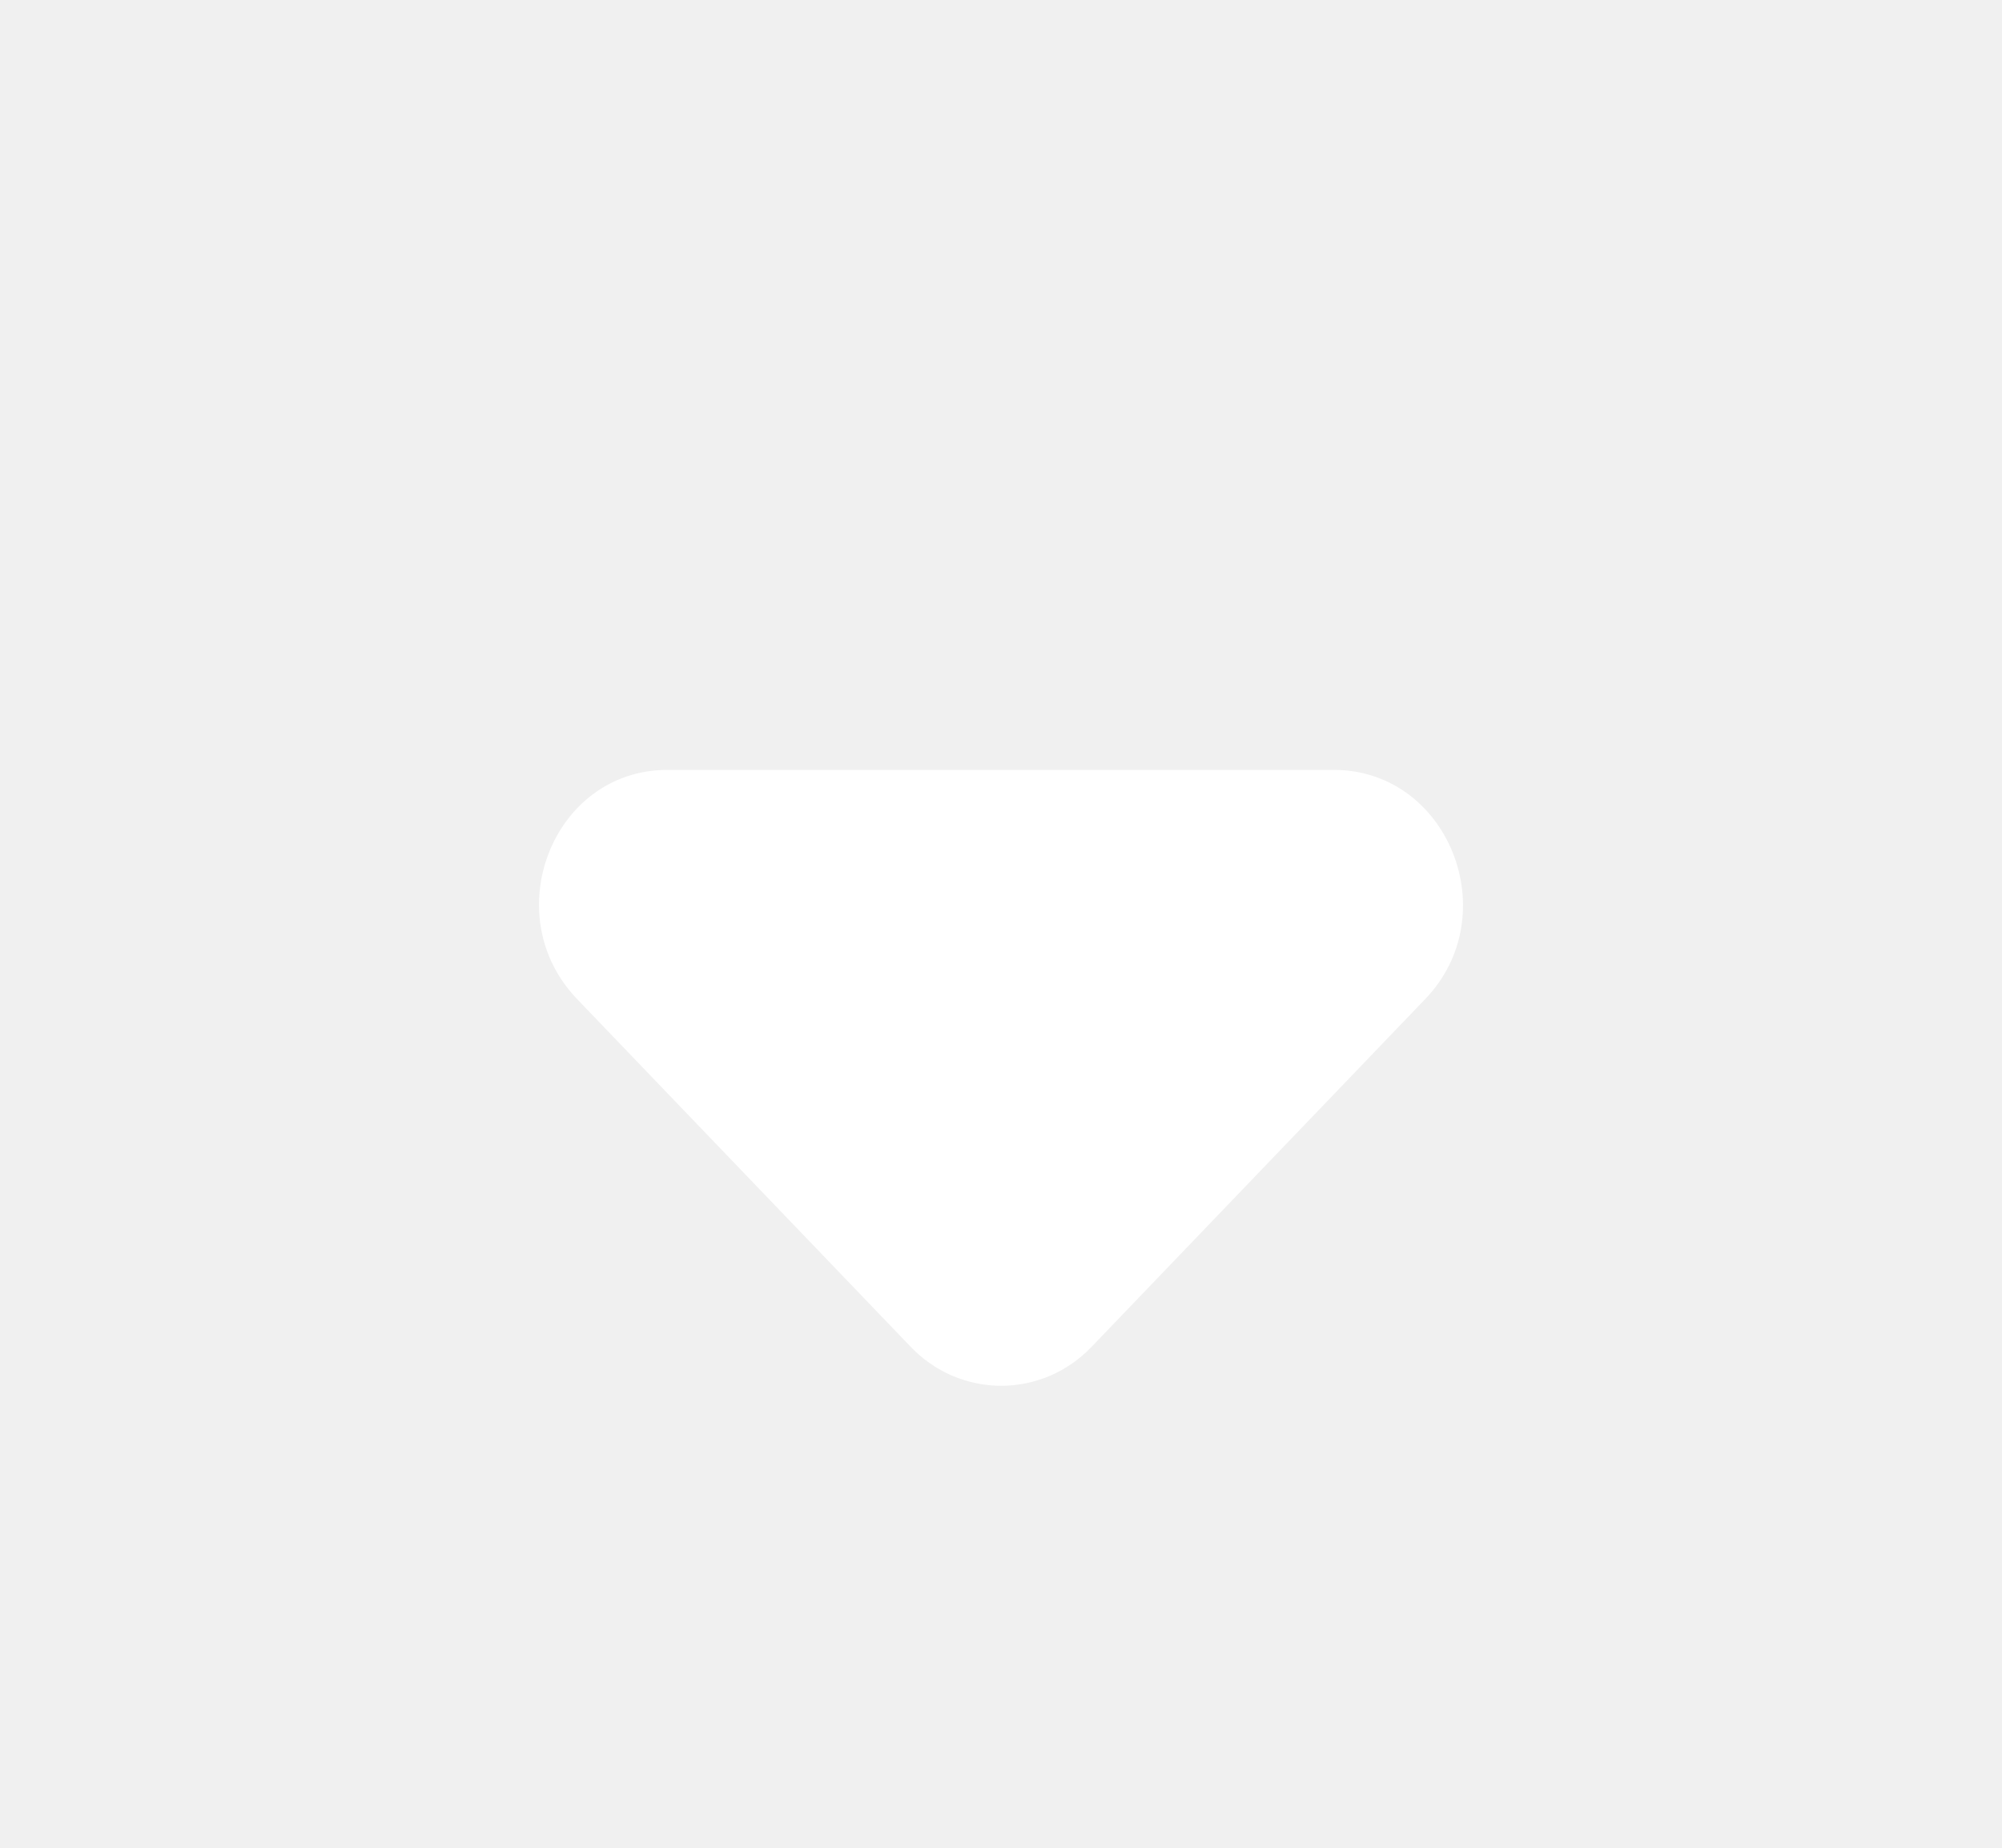
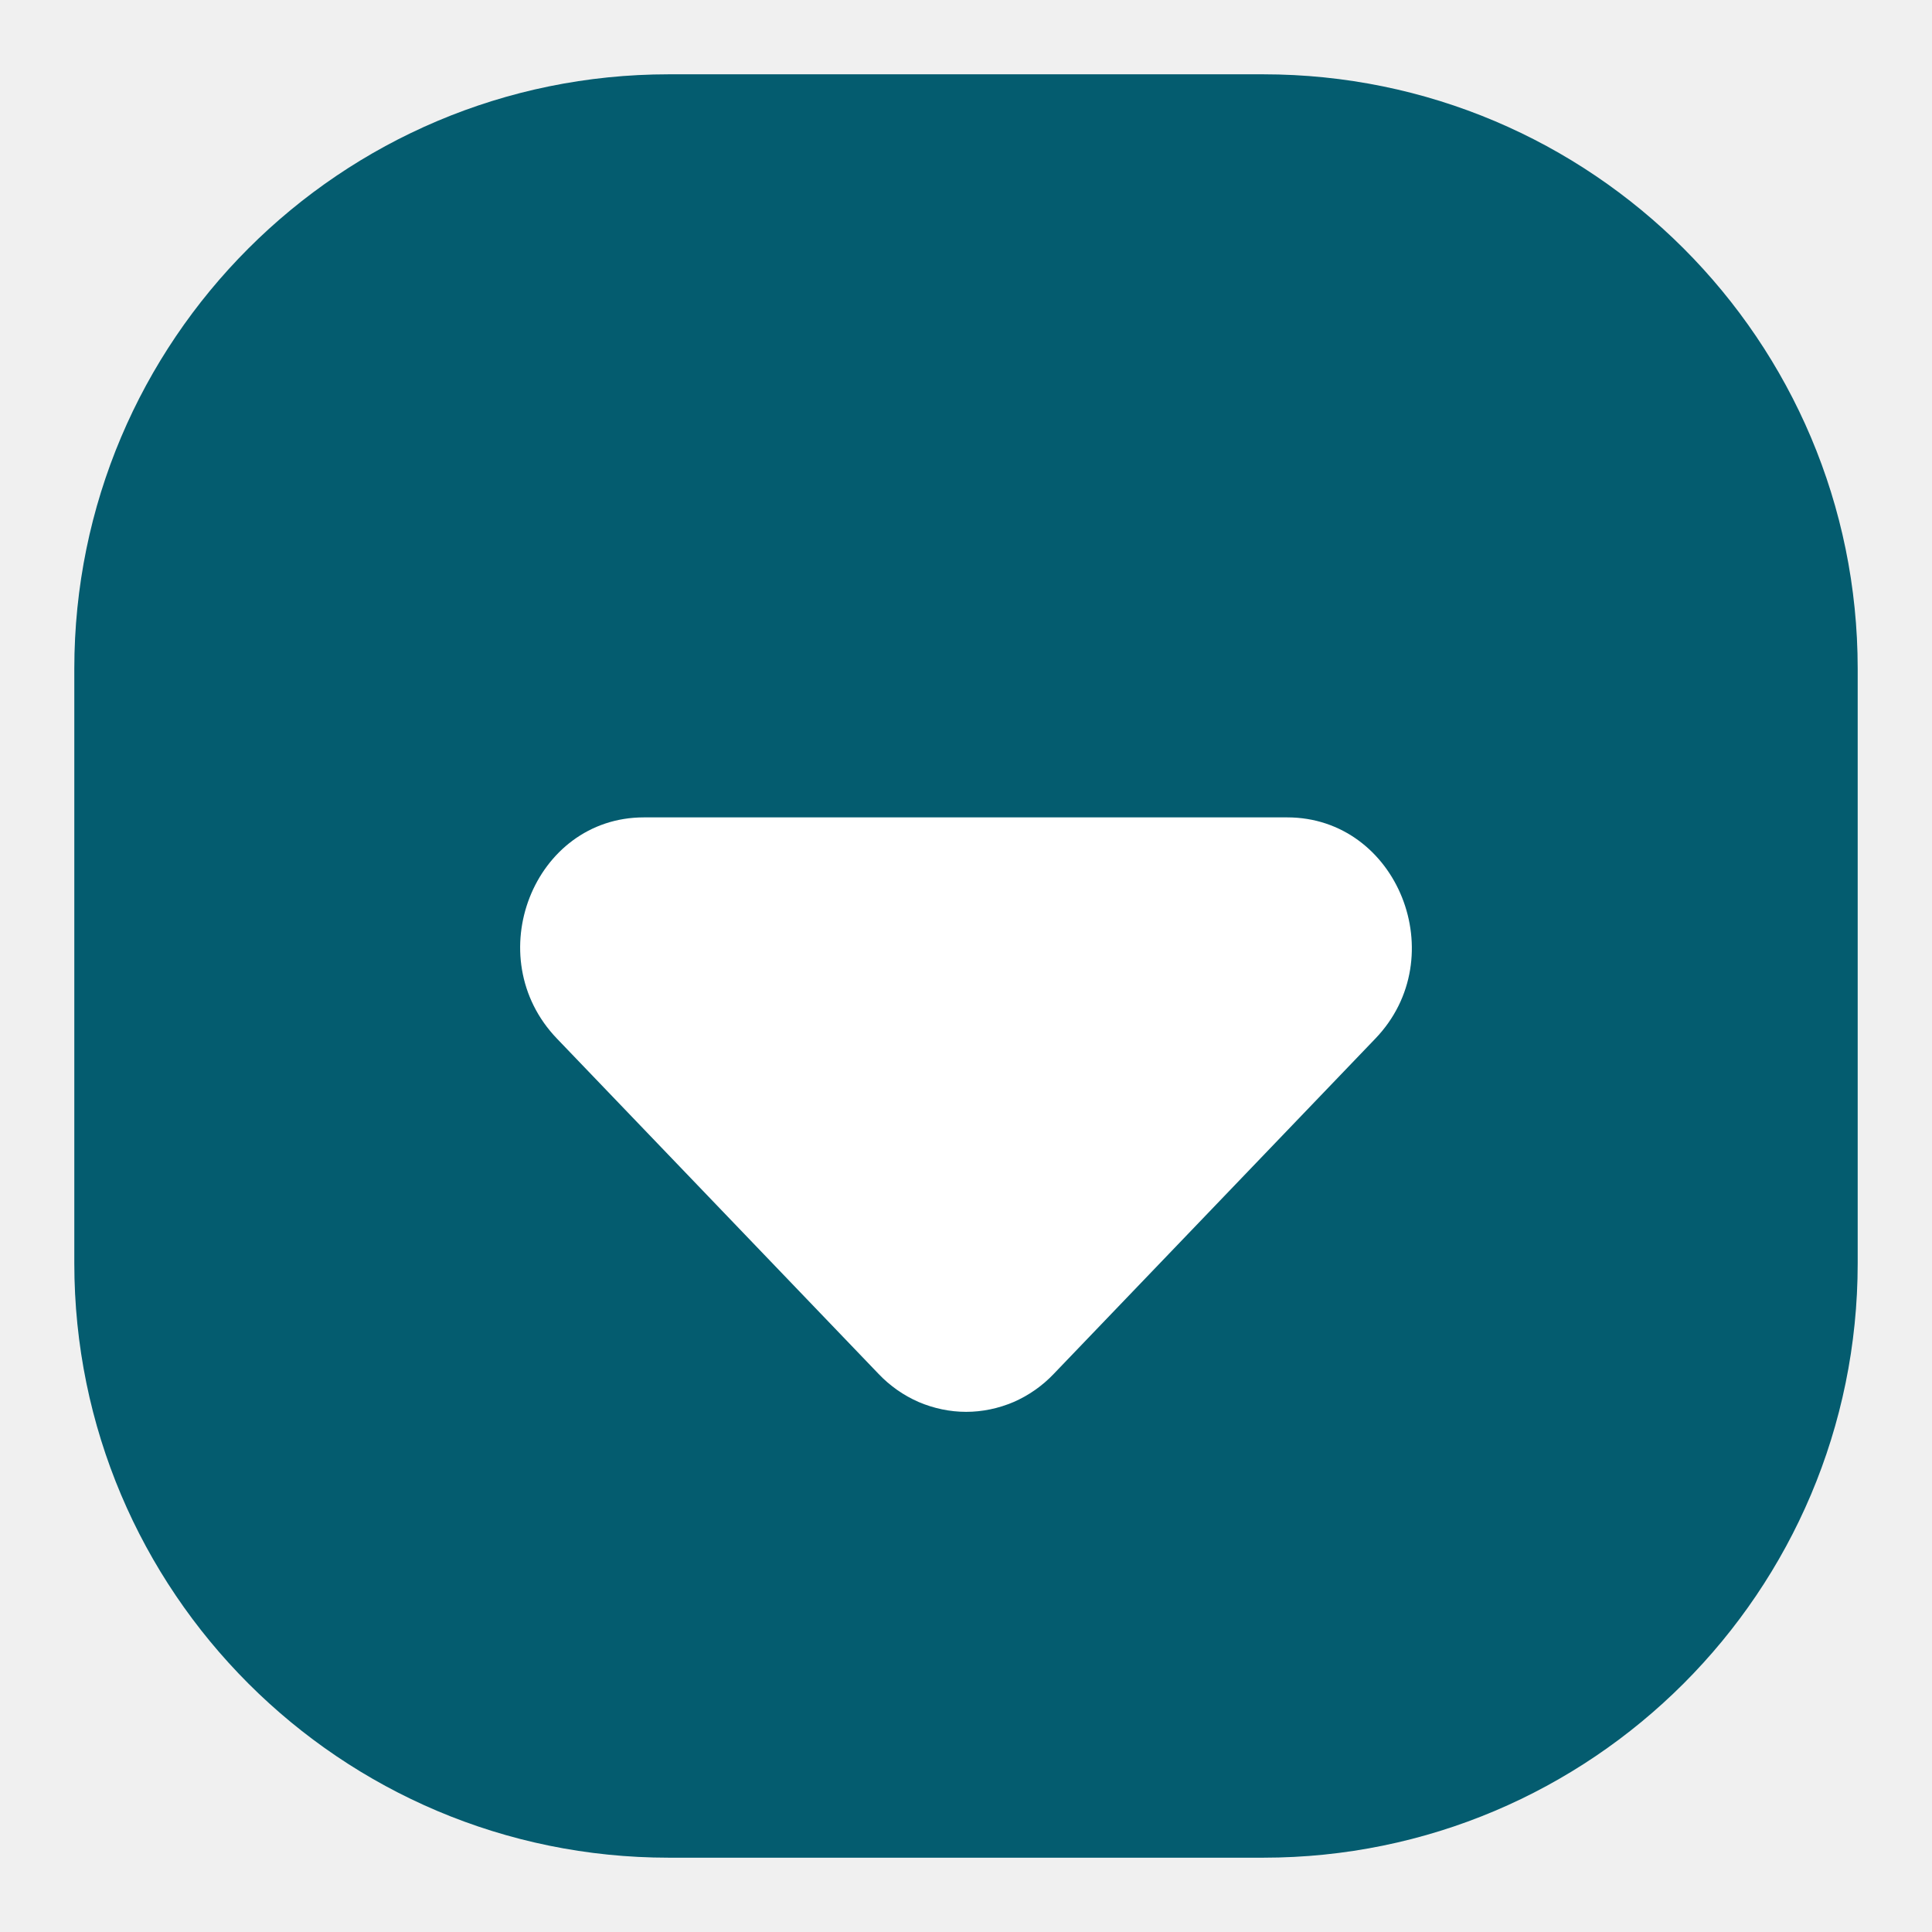
- <svg xmlns="http://www.w3.org/2000/svg" width="13" height="12" viewBox="0 0 13 12" fill="none">
-   <path d="M3.748 6.489L5.912 8.745C5.989 8.826 6.081 8.89 6.182 8.934C6.283 8.977 6.392 9 6.501 9C6.61 9 6.719 8.977 6.82 8.934C6.921 8.89 7.013 8.826 7.09 8.745L9.254 6.489C9.781 5.941 9.405 5 8.661 5L4.333 5C3.589 5 3.221 5.941 3.748 6.489Z" fill="white" />
+ <svg xmlns="http://www.w3.org/2000/svg" width="12" height="12" viewBox="0 0 12 13" fill="none">
+   <rect y="12.5" width="12" height="12" rx="4" transform="rotate(-90 0 12.5)" fill="#045C6F" />
+   <path d="M3.248 6.989L5.412 9.245C5.489 9.326 5.581 9.39 5.682 9.434C5.783 9.477 5.892 9.5 6.001 9.5C6.11 9.5 6.219 9.477 6.32 9.434C6.421 9.39 6.513 9.326 6.59 9.245L8.754 6.989C9.281 6.441 8.905 5.5 8.161 5.5L3.833 5.5C3.089 5.5 2.721 6.441 3.248 6.989Z" fill="white" />
</svg>
